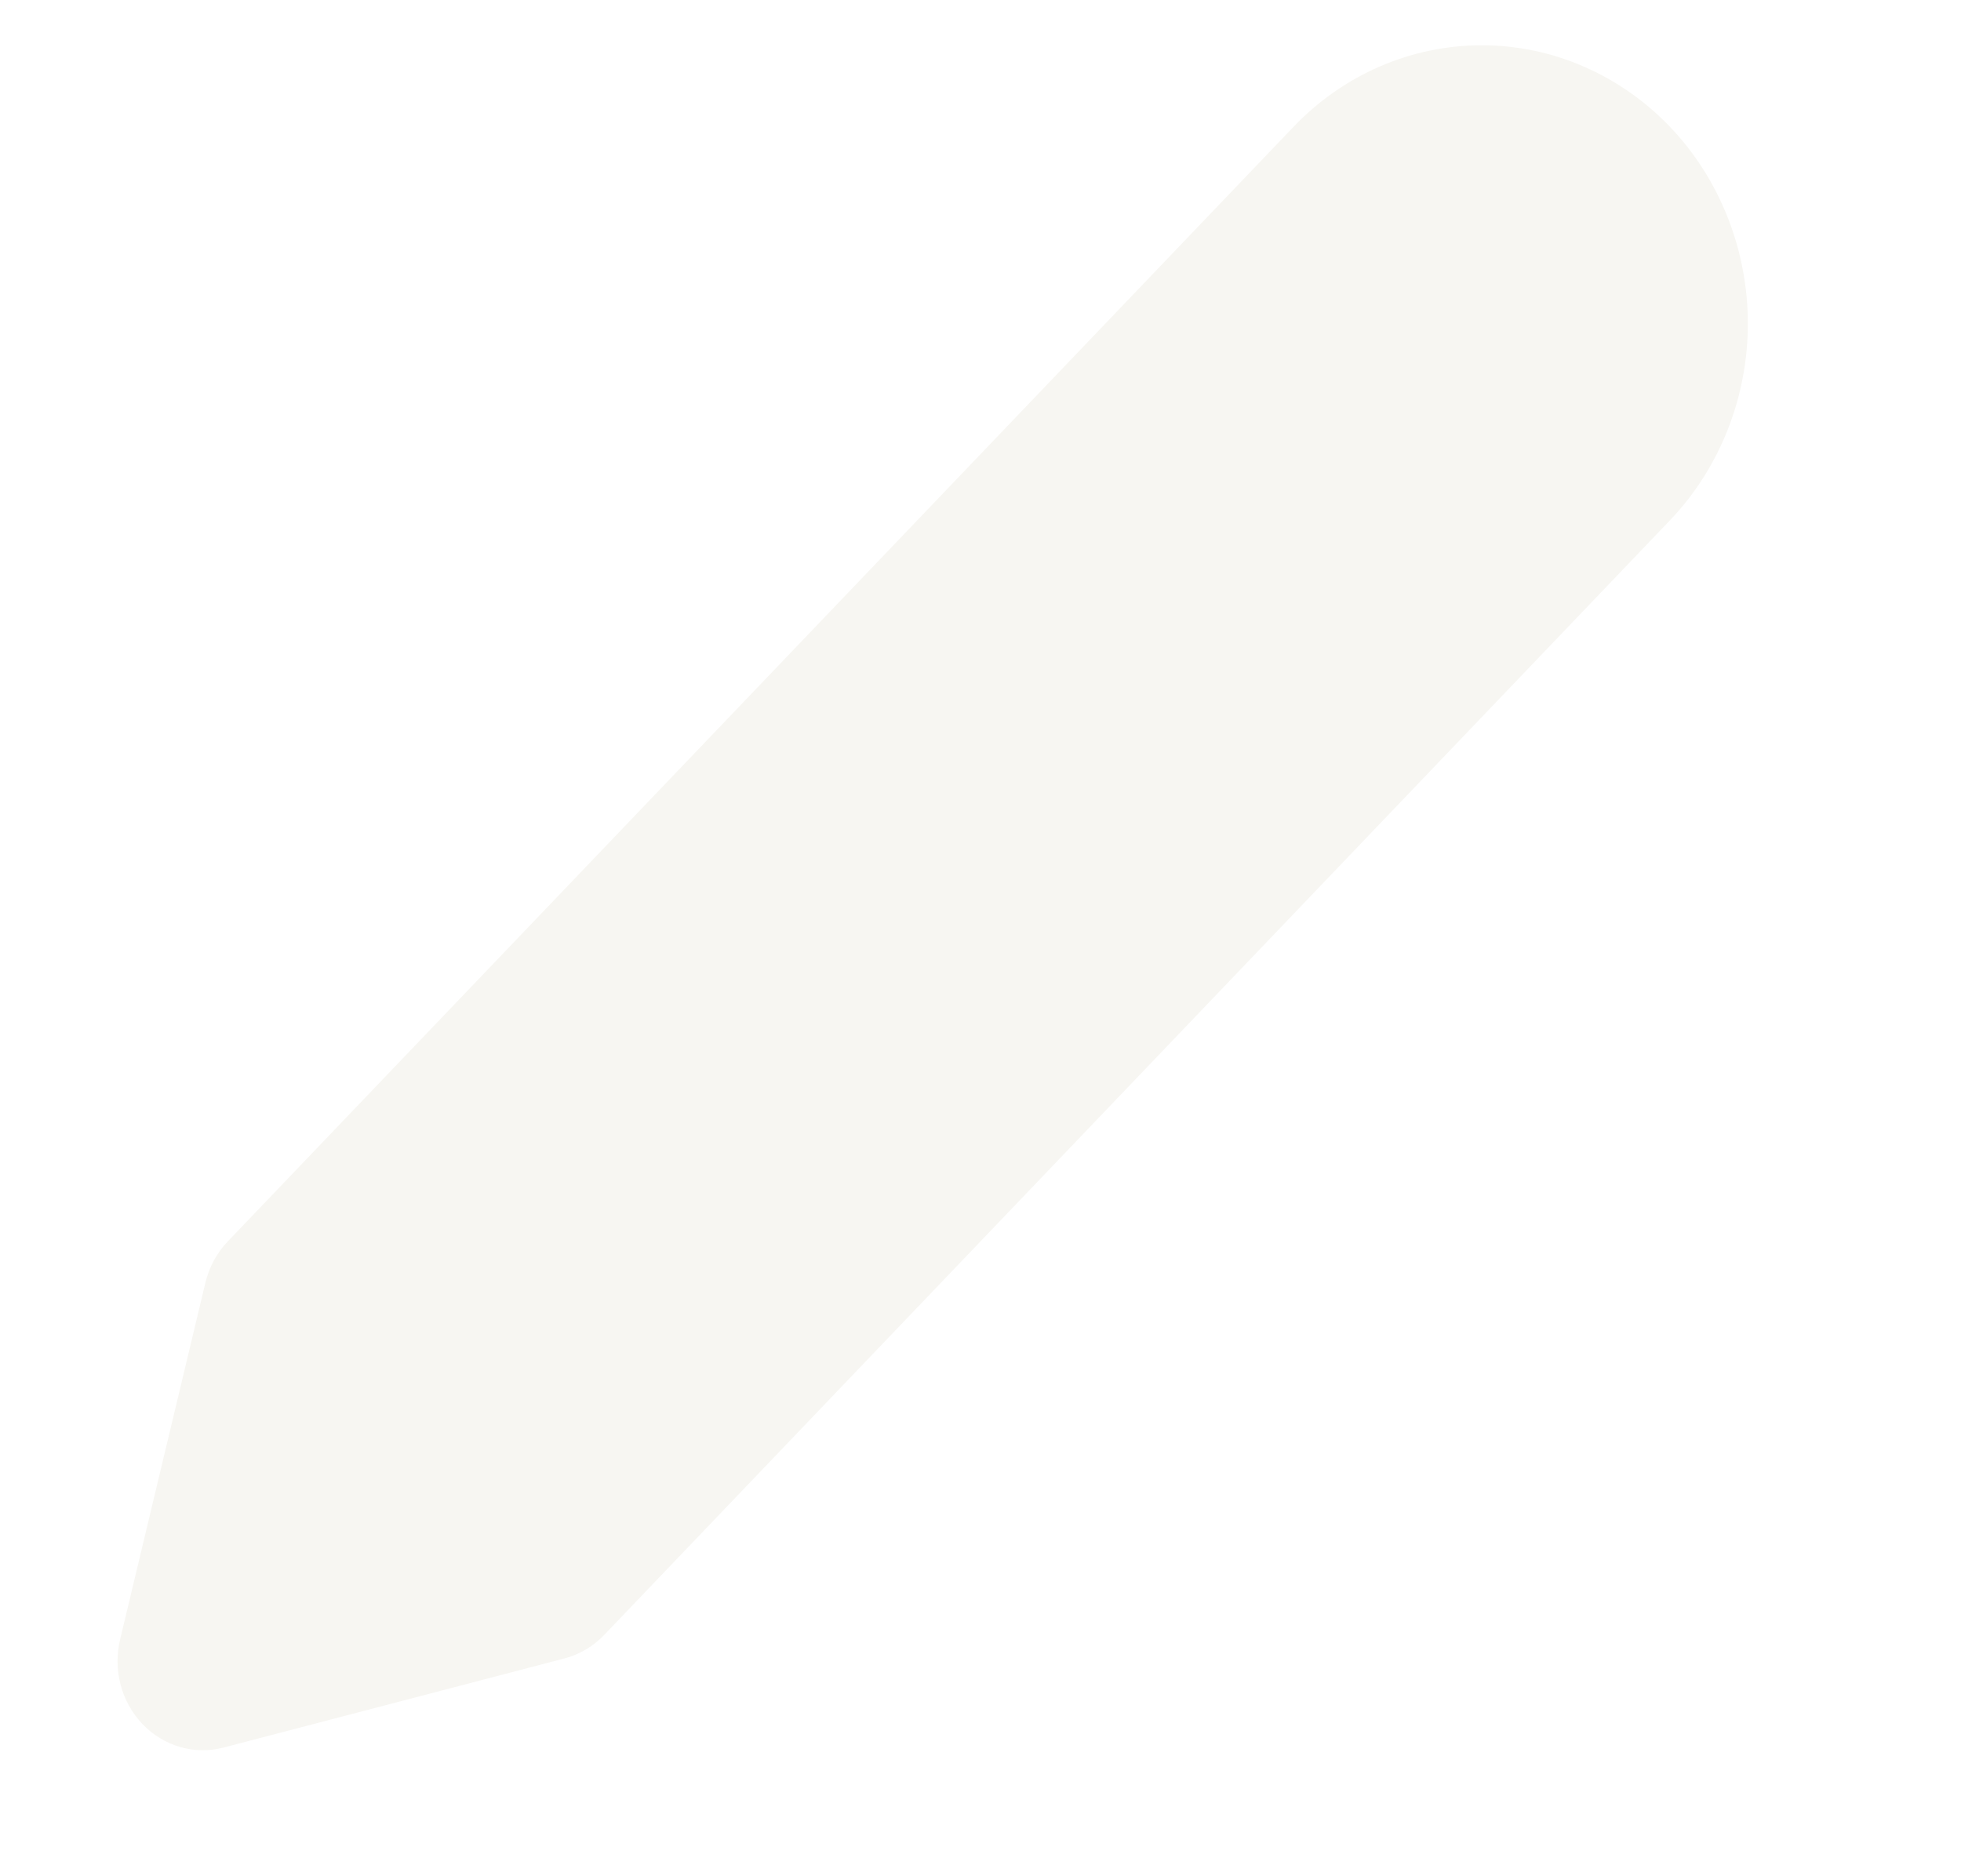
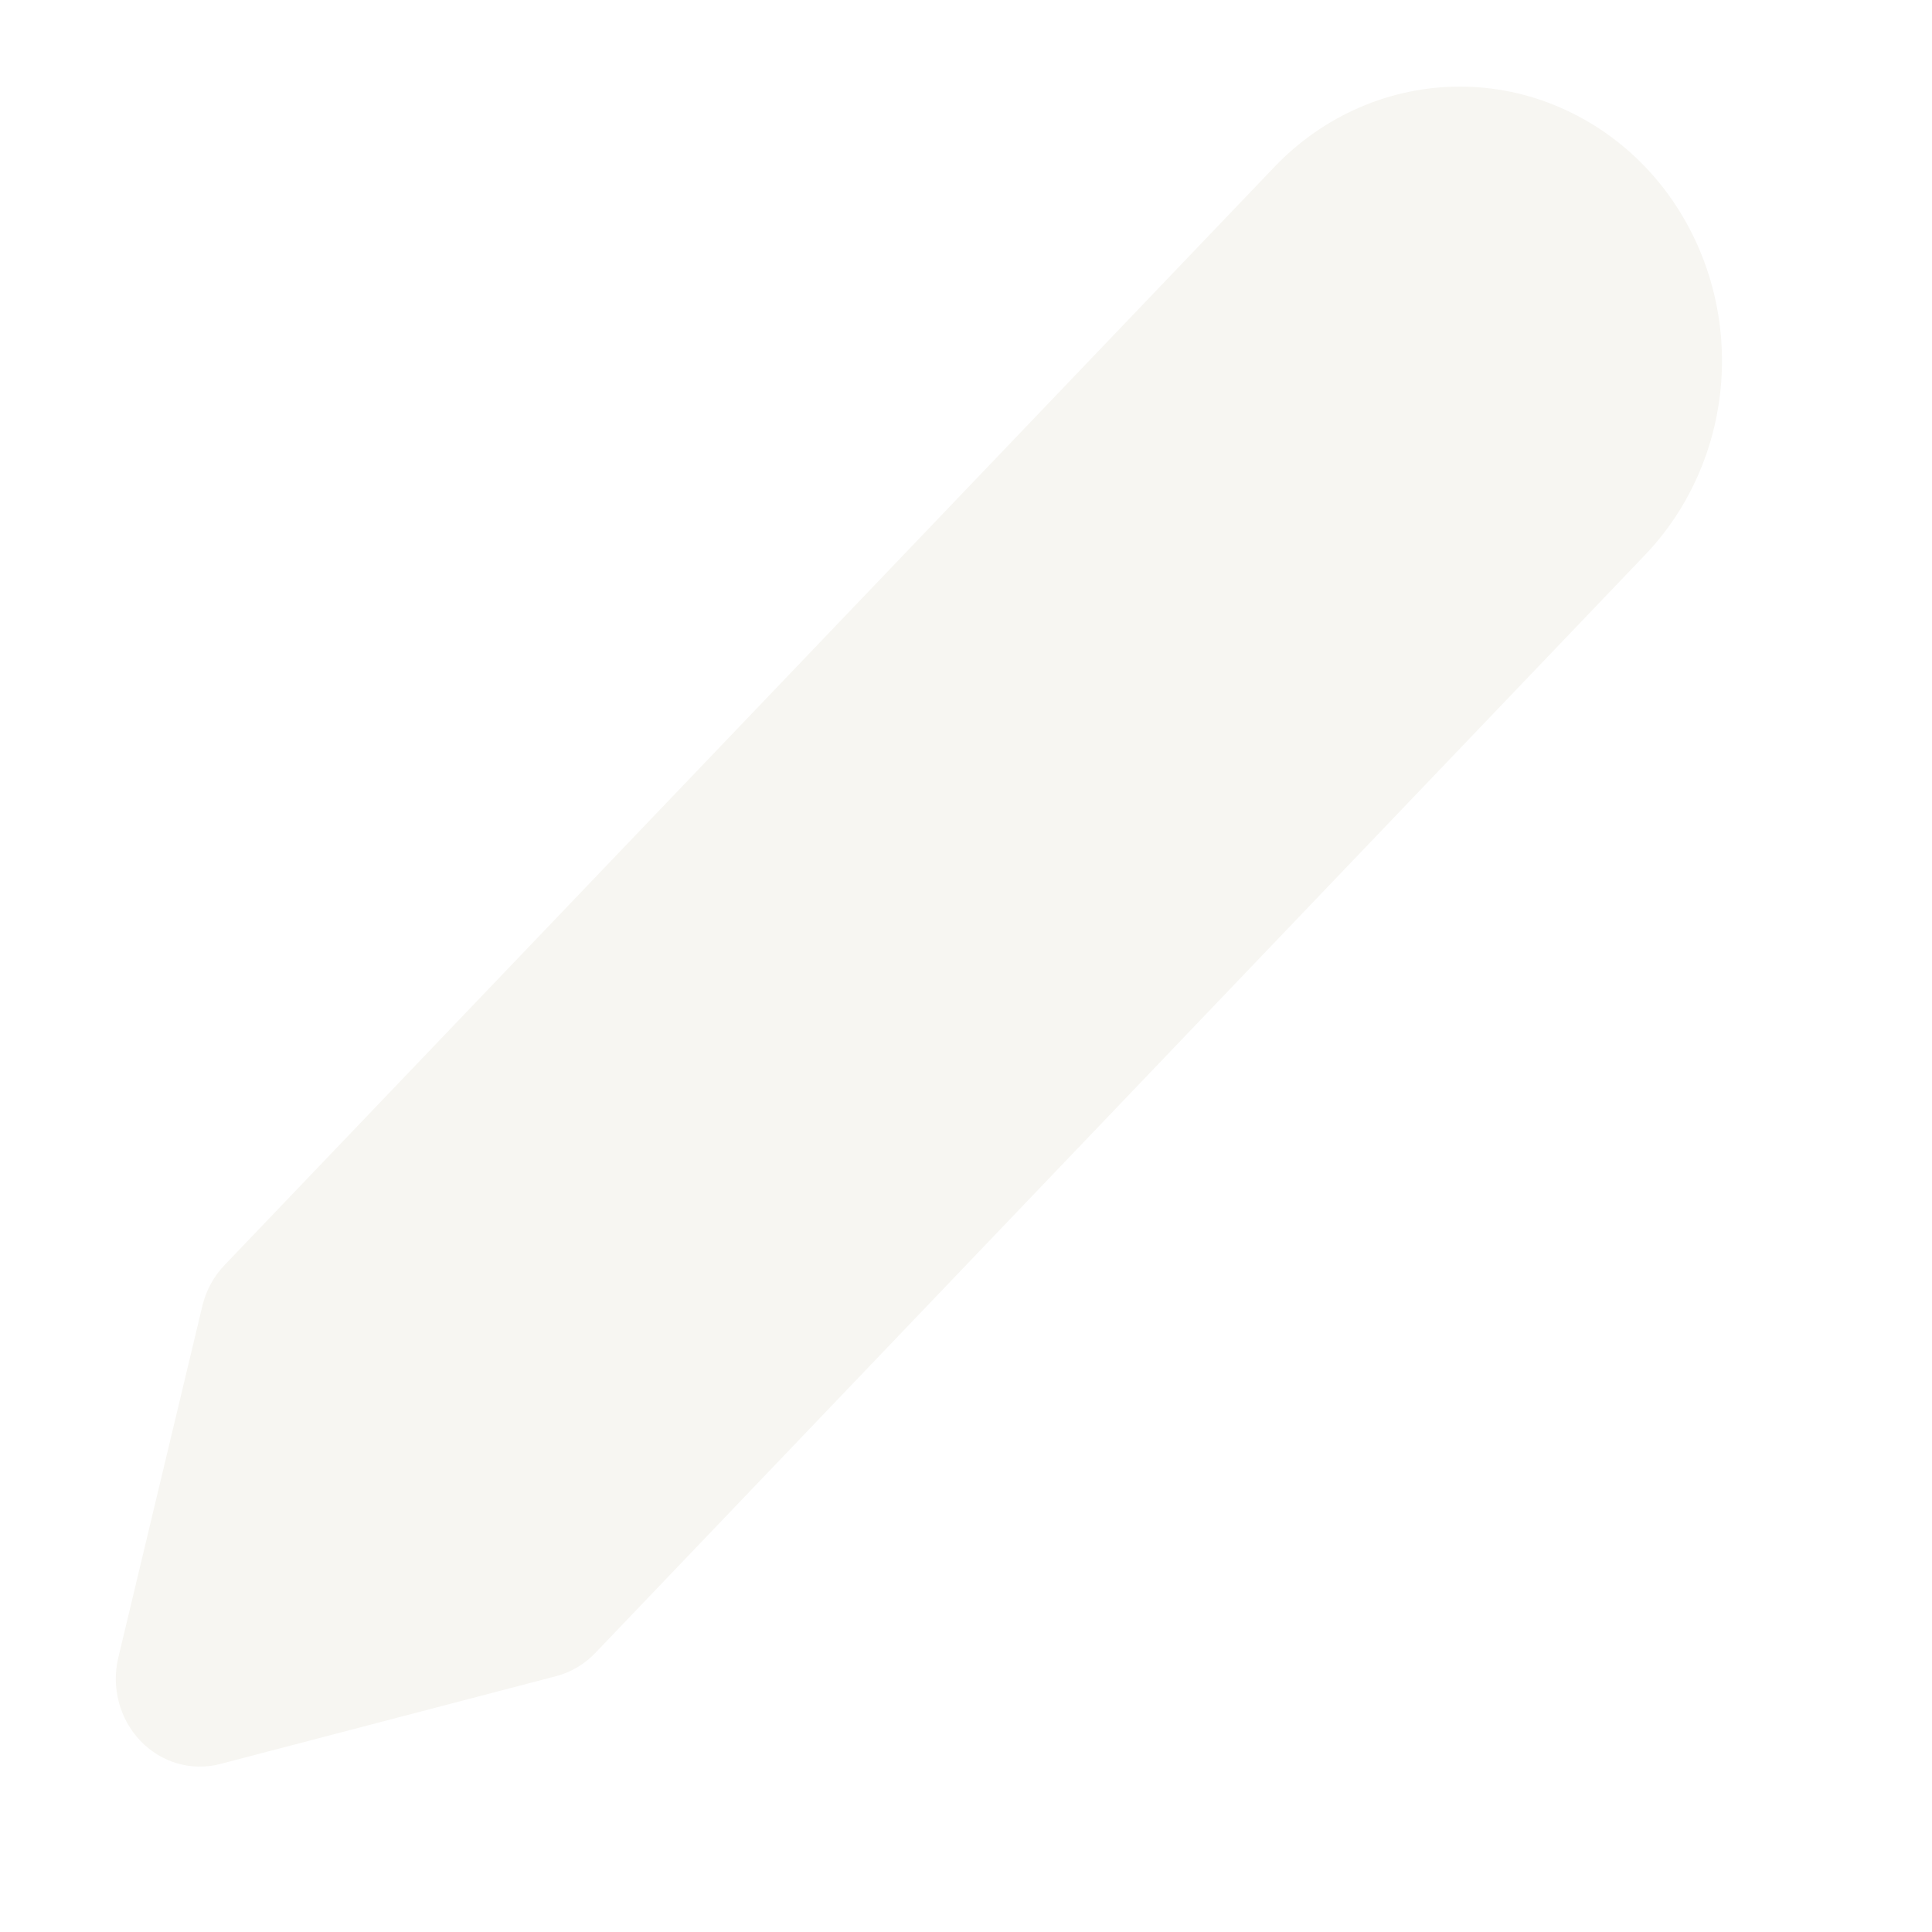
- <svg xmlns="http://www.w3.org/2000/svg" width="23" height="22" viewBox="0 0 23 22" fill="none">
+ <svg xmlns="http://www.w3.org/2000/svg" viewBox="0 -0.5 23 23" fill="none">
  <path fill-rule="evenodd" clip-rule="evenodd" d="M17.379 0.531C16.551 0.531 15.757 0.875 15.172 1.487L2.672 14.562C2.543 14.696 2.453 14.864 2.409 15.047L1.409 19.231C1.323 19.588 1.423 19.965 1.672 20.225C1.92 20.484 2.28 20.589 2.621 20.5L6.621 19.454C6.797 19.408 6.958 19.313 7.086 19.179L19.586 6.104C19.876 5.801 20.105 5.441 20.262 5.045C20.419 4.649 20.5 4.224 20.5 3.796C20.5 3.367 20.419 2.942 20.262 2.546C20.105 2.15 19.876 1.79 19.586 1.487C19.296 1.184 18.952 0.944 18.573 0.78C18.195 0.615 17.789 0.531 17.379 0.531Z" fill="#F7F6F2" />
</svg>
